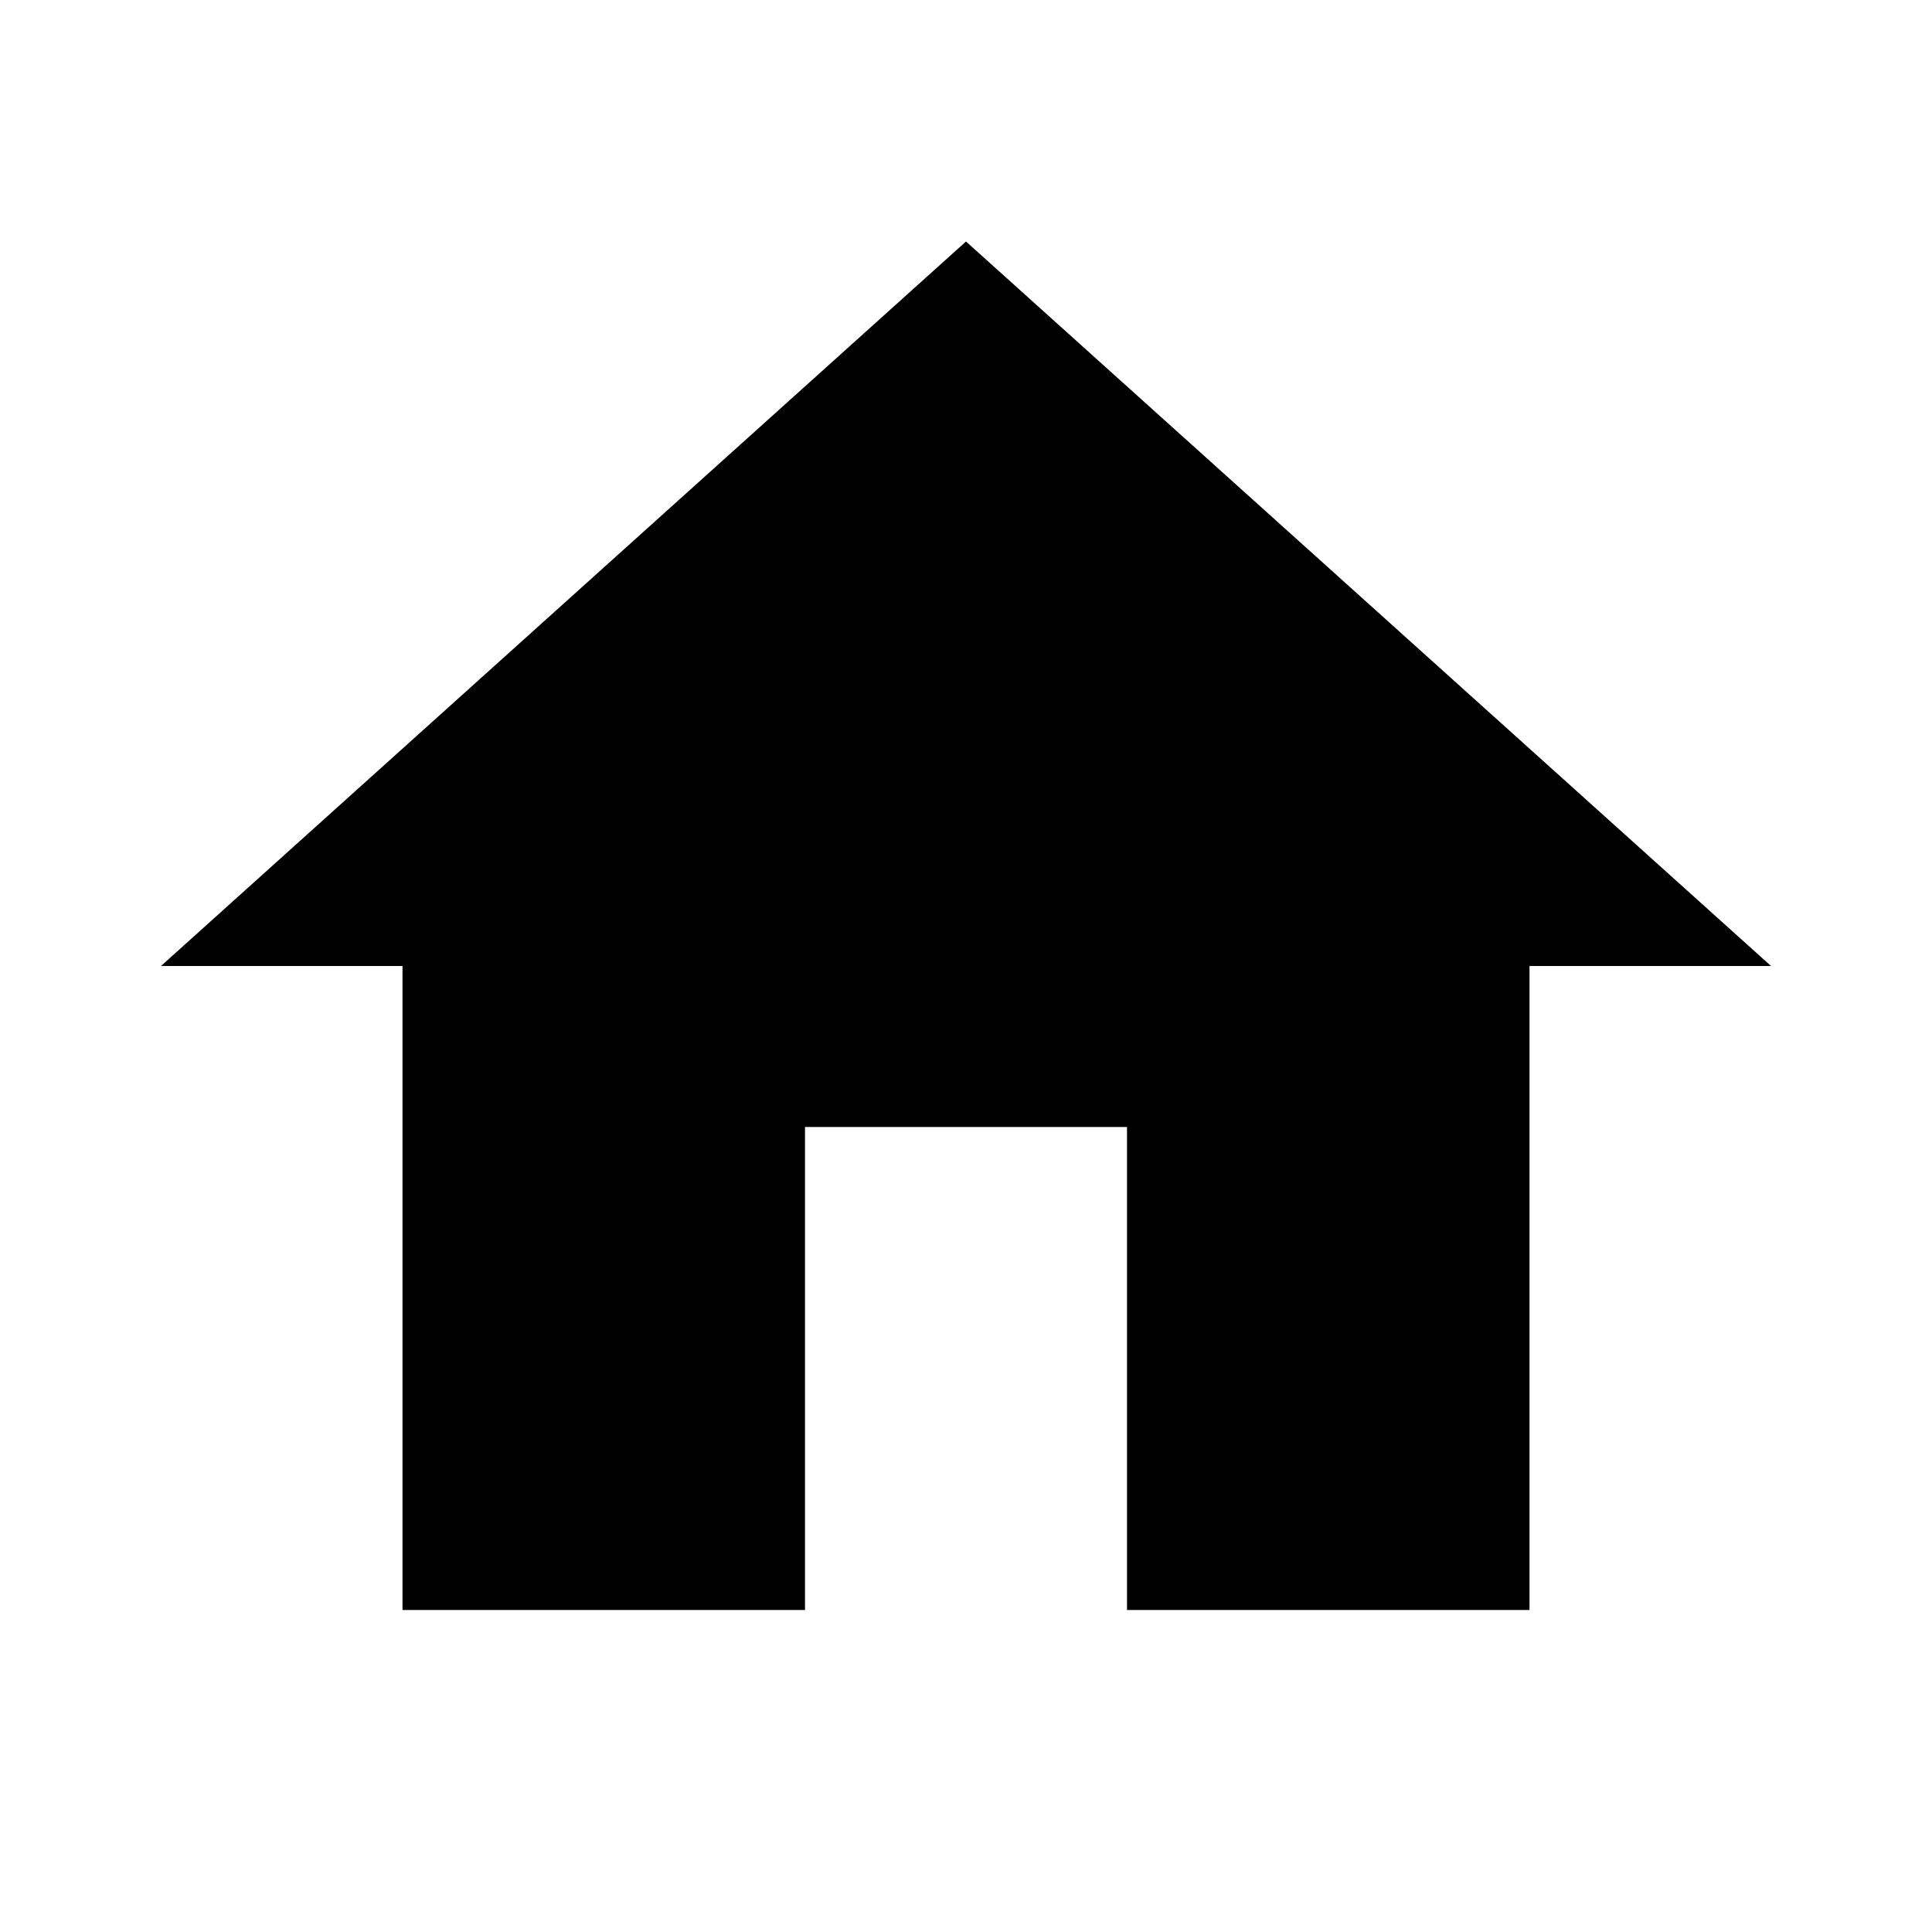
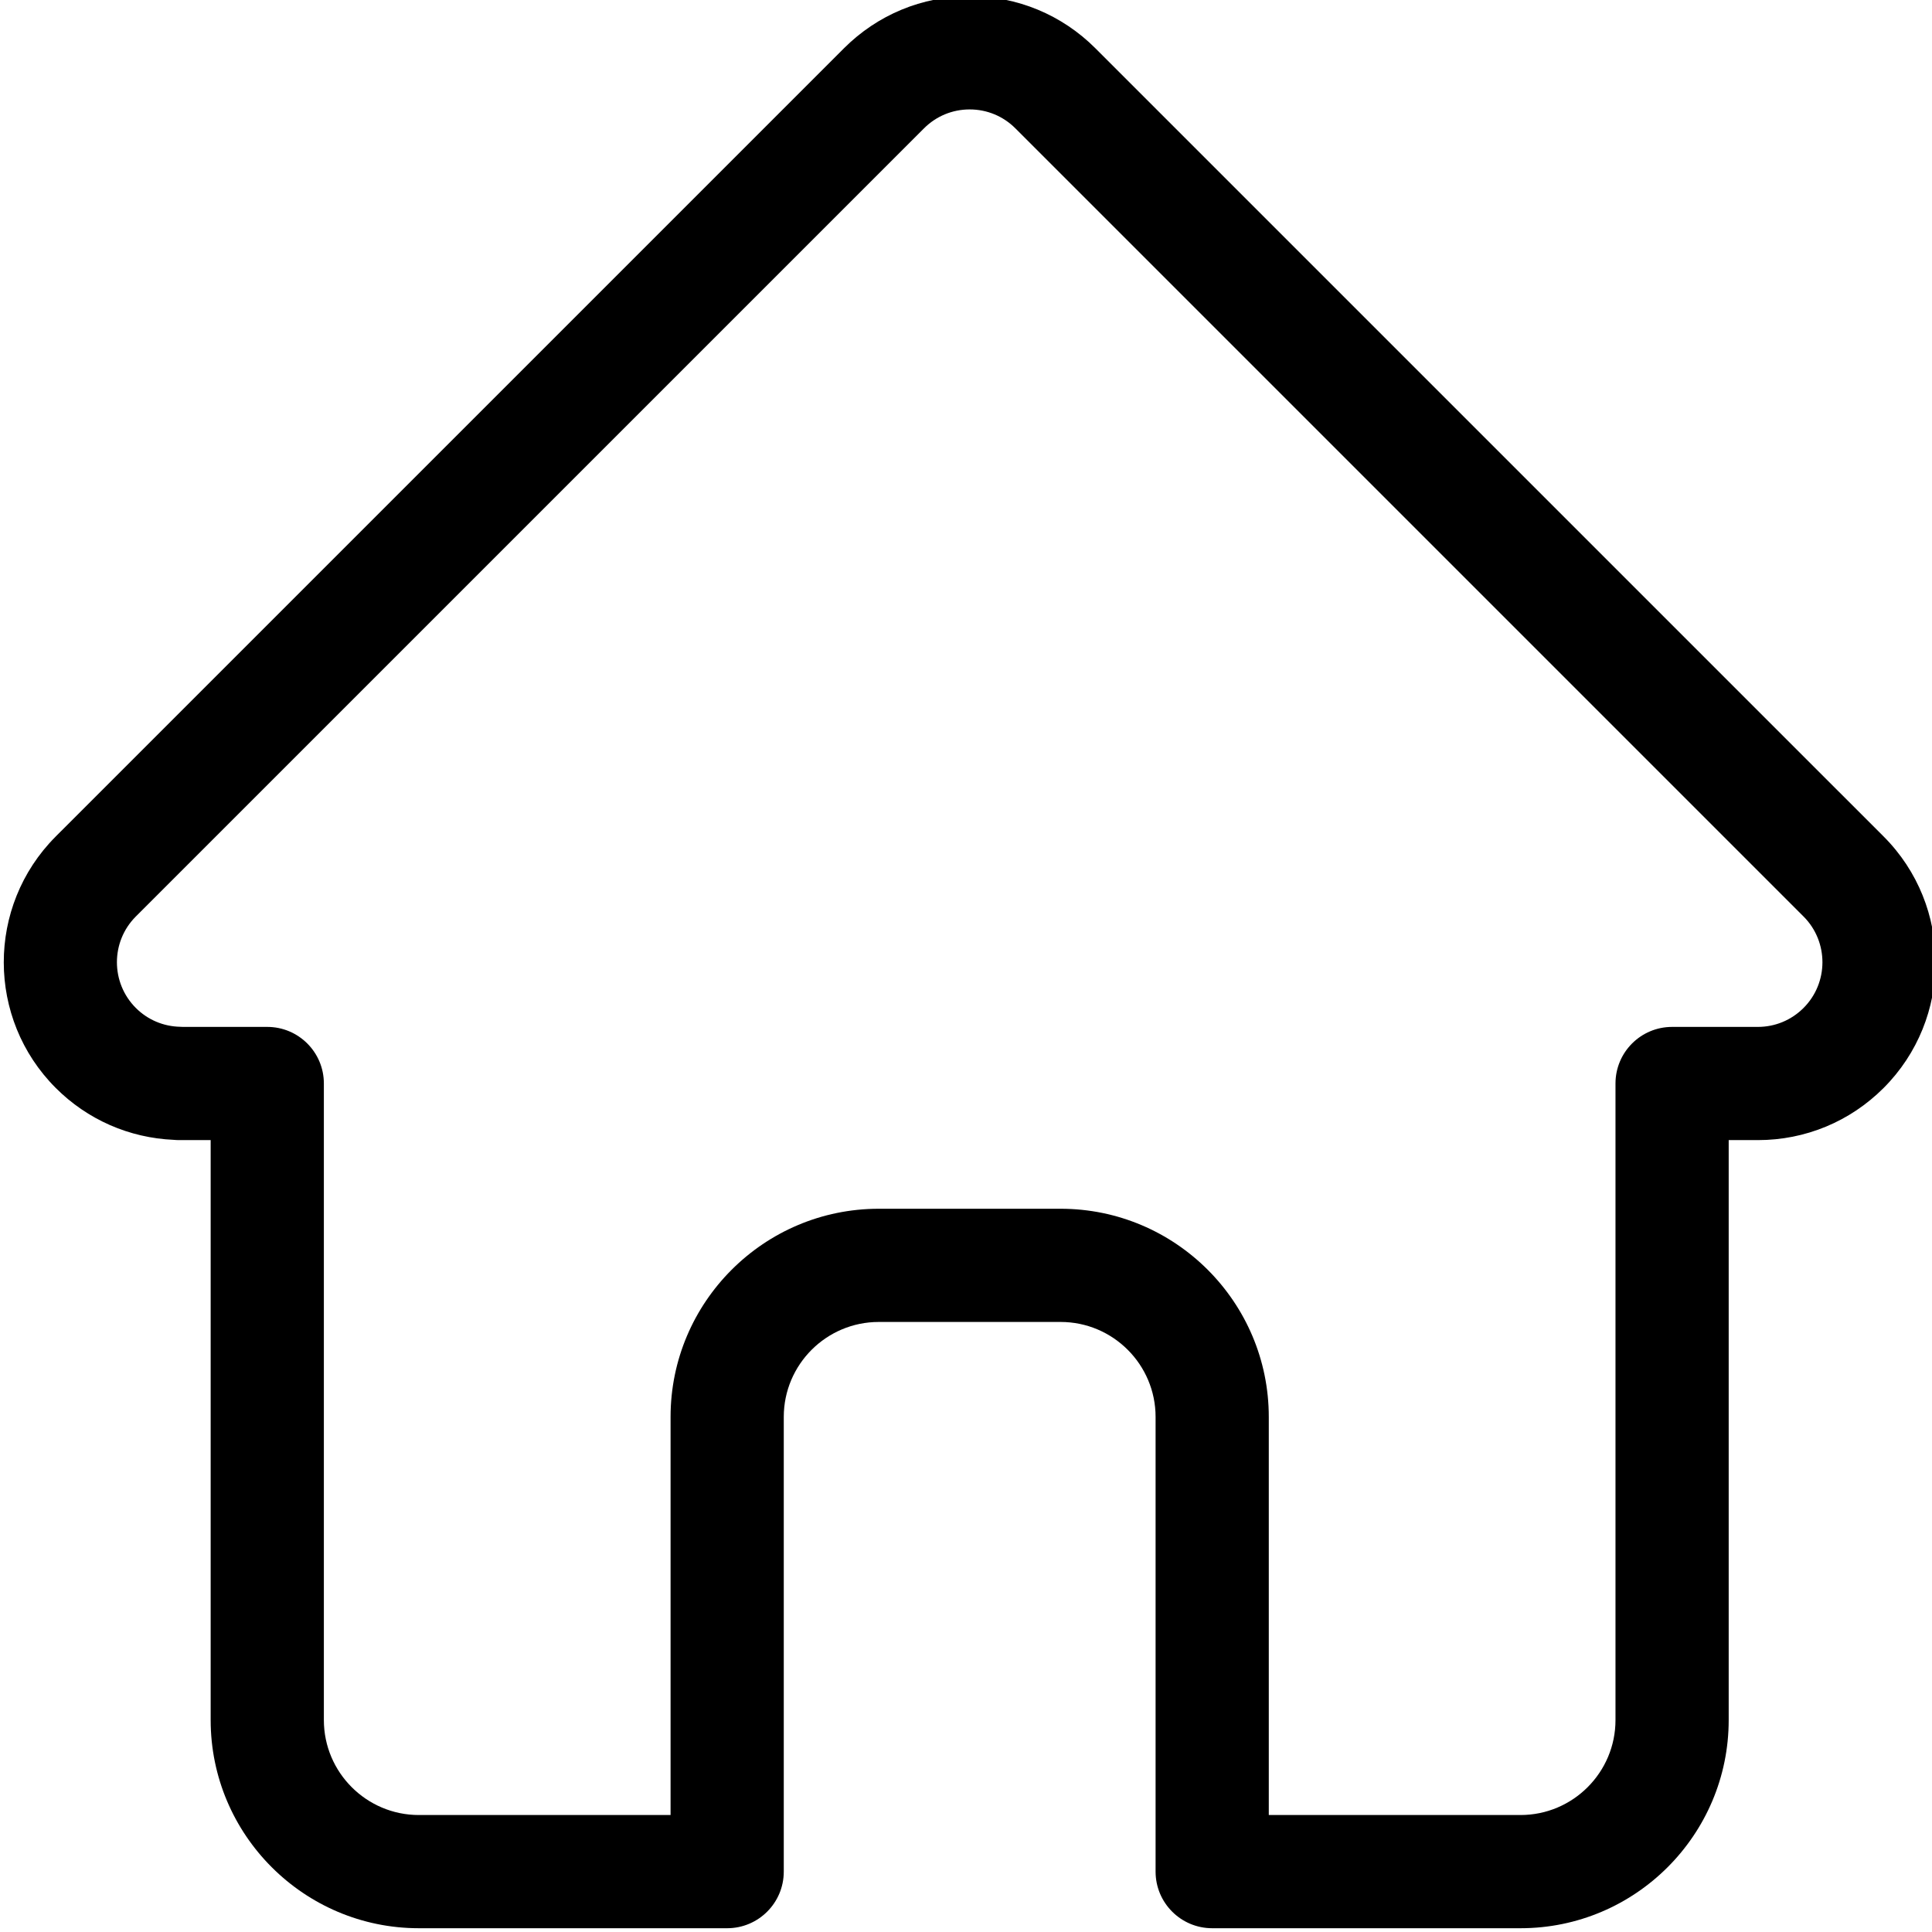
- <svg xmlns="http://www.w3.org/2000/svg" viewBox="0 0 24 24" fill="black" width="36px" height="36px">
-   <path d="M0 0h24v24H0z" fill="none" />
-   <path d="M10 20v-6h4v6h5v-8h3L12 3 2 12h3v8z" />
+ <svg xmlns="http://www.w3.org/2000/svg" height="511pt" viewBox="0 1 511 511.999" width="511pt">
+   <path d="m498.699 222.695c-.016-.012-.027-.027-.039-.039l-208.855-208.848c-8.902-8.906-20.738-13.809-33.328-13.809-12.59 0-24.426 4.902-33.332 13.809l-208.746 208.742c-.07.07-.145.145-.211.215-18.281 18.387-18.25 48.219.09 66.559 8.379 8.383 19.441 13.234 31.273 13.746.484.047.969.07 1.457.07h8.32v153.695c0 30.418 24.75 55.164 55.168 55.164h81.711c8.285 0 15-6.719 15-15v-120.5c0-13.879 11.293-25.168 25.172-25.168h48.195c13.879 0 25.168 11.289 25.168 25.168v120.5c0 8.281 6.715 15 15 15h81.711c30.422 0 55.168-24.746 55.168-55.164v-153.695h7.719c12.586 0 24.422-4.902 33.332-13.812 18.359-18.367 18.367-48.254.027-66.633zm-21.242 45.422c-3.238 3.238-7.543 5.023-12.117 5.023h-22.719c-8.285 0-15 6.715-15 15v168.695c0 13.875-11.289 25.164-25.168 25.164h-66.711v-105.5c0-30.418-24.746-55.168-55.168-55.168h-48.195c-30.422 0-55.172 24.75-55.172 55.168v105.5h-66.711c-13.875 0-25.168-11.289-25.168-25.164v-168.695c0-8.285-6.715-15-15-15h-22.328c-.234-.016-.465-.027-.703-.031-4.469-.078-8.66-1.852-11.801-4.996-6.68-6.68-6.68-17.551 0-24.234.004 0 .004-.004.008-.008l.012-.012 208.848-208.84c3.234-3.238 7.535-5.02 12.113-5.02 4.574 0 8.875 1.781 12.113 5.02l208.801 208.797c.031.031.066.062.098.094 6.645 6.691 6.633 17.539-.031 24.207zm0 0" />
</svg>
